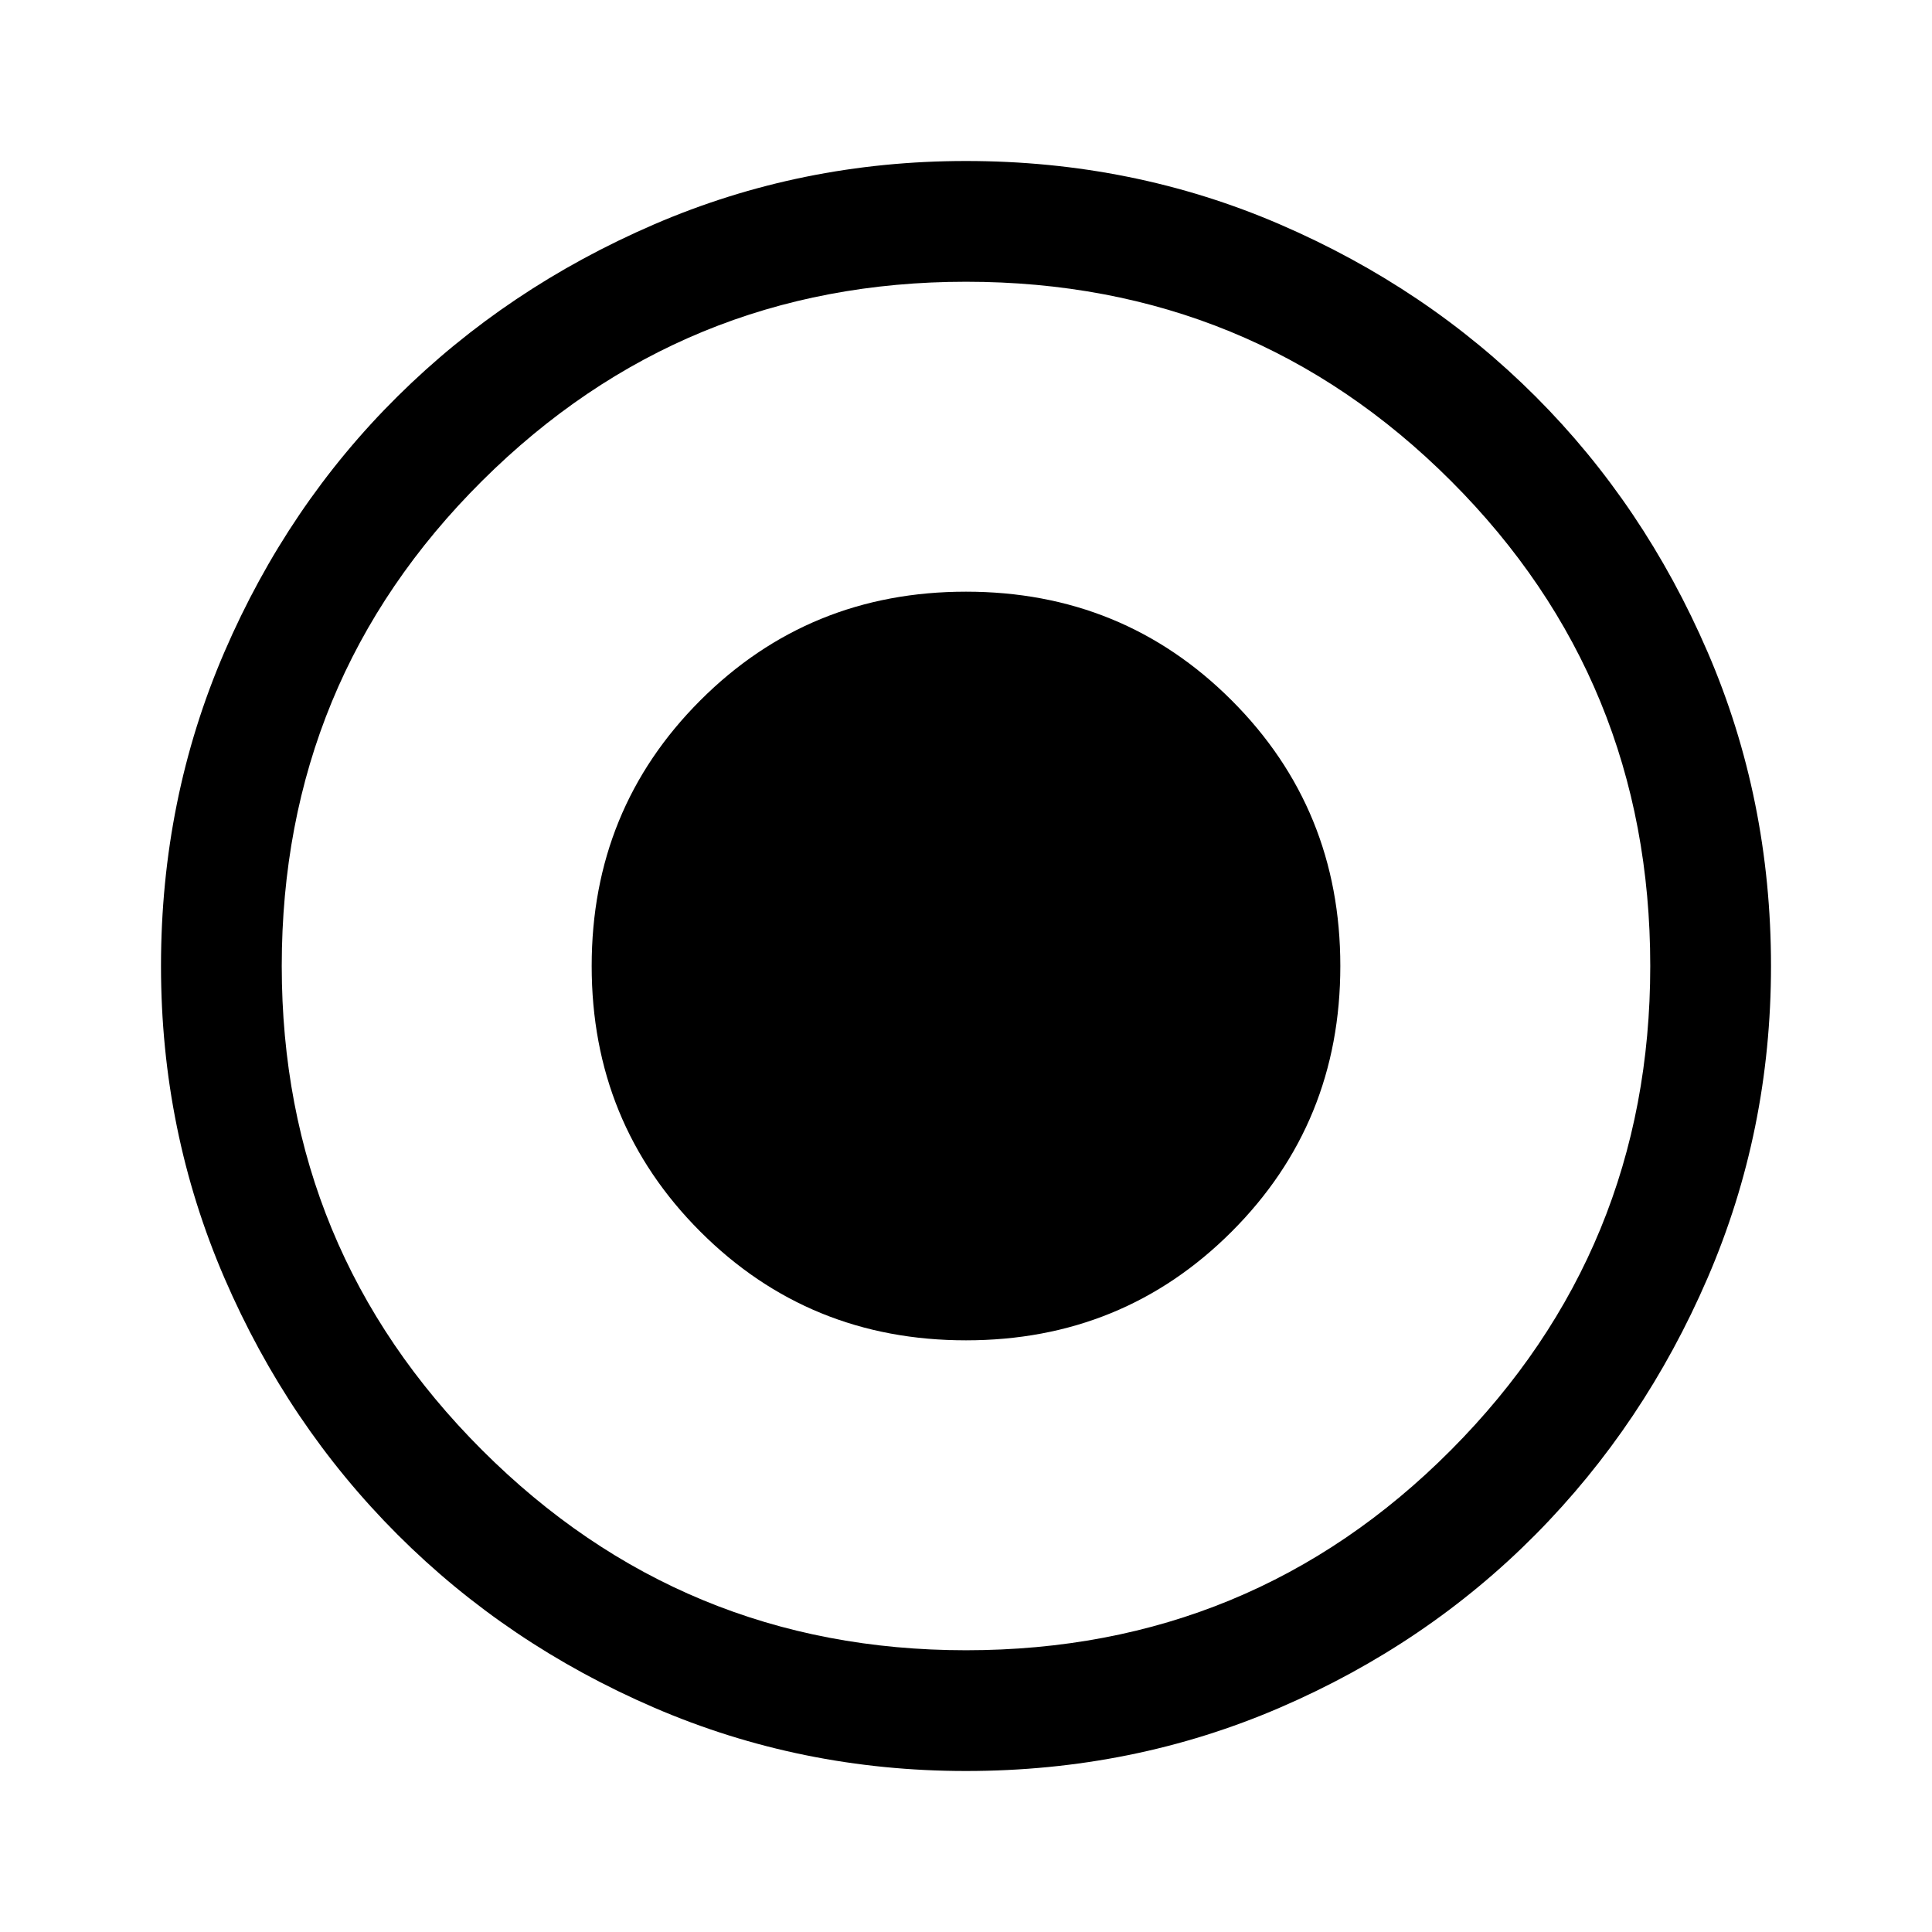
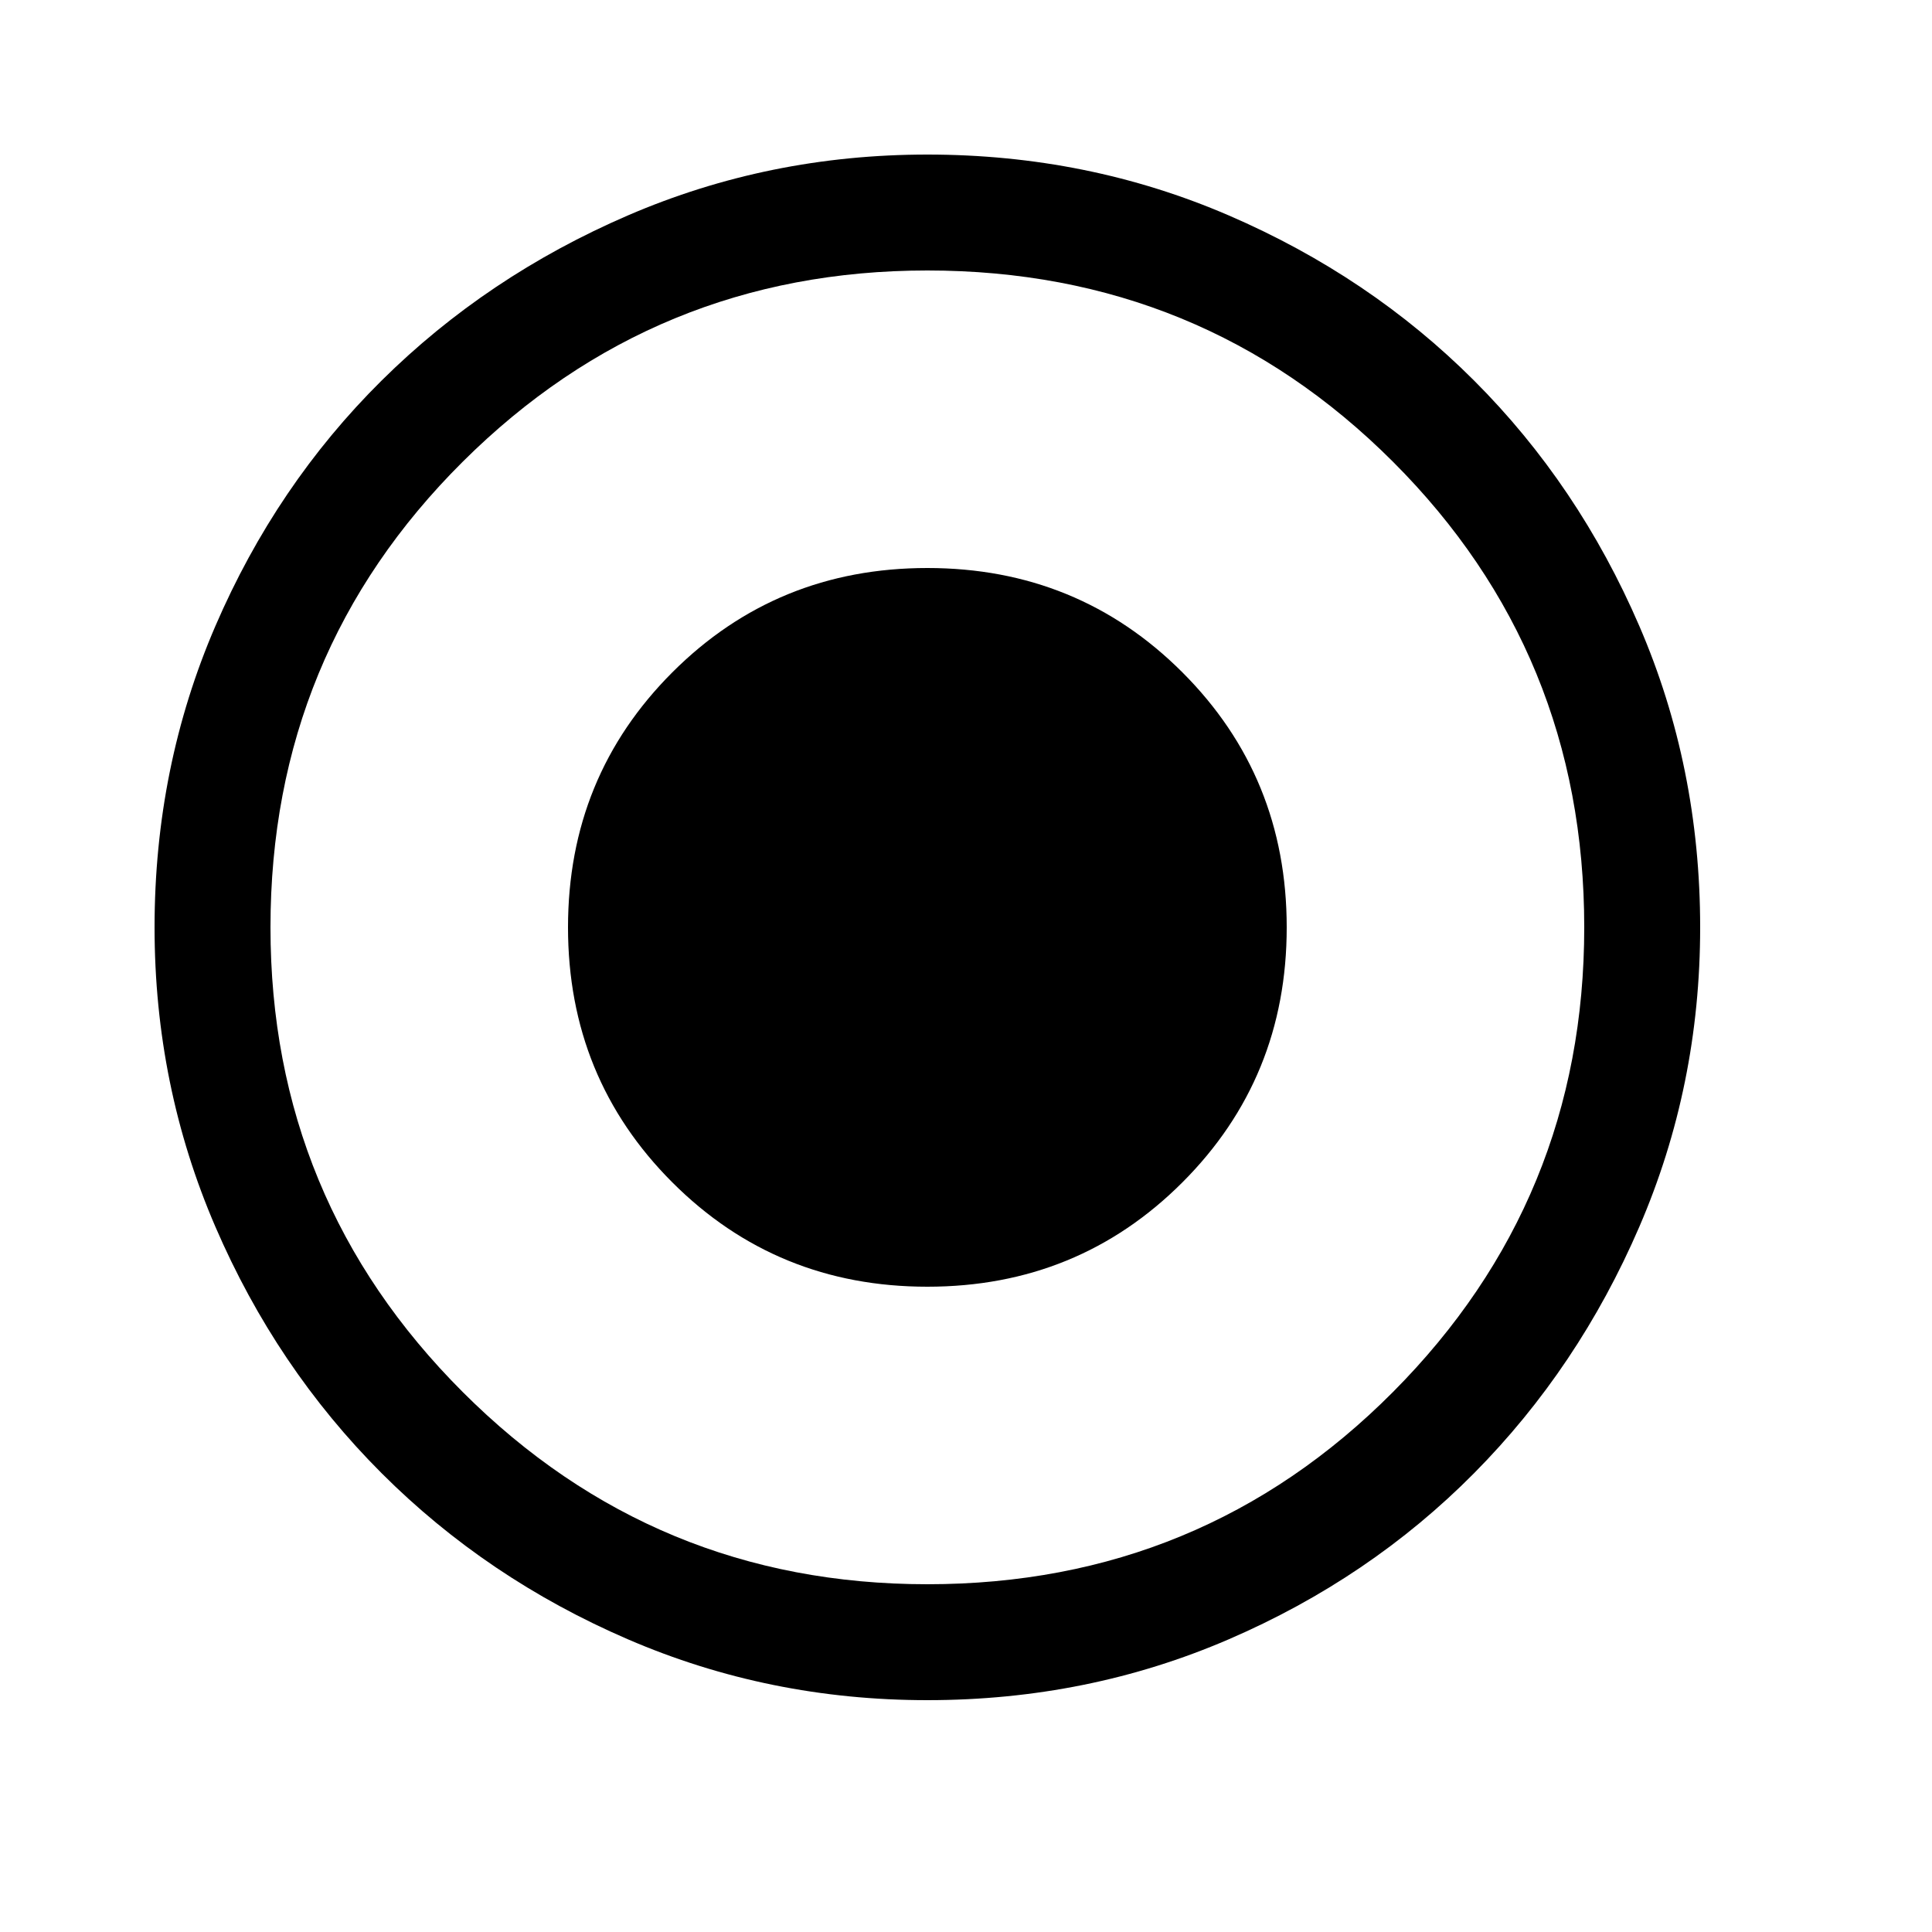
- <svg xmlns="http://www.w3.org/2000/svg" height="24" width="24" viewBox="0 0 48 48">
+ <svg xmlns="http://www.w3.org/2000/svg" height="48" width="48" viewBox="0 0 50 50">
  <path d="M24 33.3q3.9 0 6.6-2.7 2.7-2.7 2.7-6.6 0-3.9-2.7-6.6-2.7-2.7-6.6-2.7-3.9 0-6.6 2.7-2.7 2.7-2.7 6.6 0 3.9 2.7 6.6 2.7 2.7 6.6 2.7ZM24 44q-4.1 0-7.75-1.575-3.65-1.575-6.375-4.3-2.725-2.725-4.3-6.375Q4 28.1 4 24q0-4.15 1.575-7.8 1.575-3.65 4.3-6.35 2.725-2.7 6.375-4.275Q19.9 4 24 4q4.15 0 7.8 1.575 3.65 1.575 6.35 4.275 2.7 2.7 4.275 6.35Q44 19.85 44 24q0 4.1-1.575 7.75-1.575 3.65-4.275 6.375t-6.35 4.3Q28.15 44 24 44Zm0-3q7.1 0 12.05-4.975Q41 31.05 41 24q0-7.1-4.95-12.05Q31.1 7 24 7q-7.05 0-12.025 4.95Q7 16.9 7 24q0 7.05 4.975 12.025Q16.95 41 24 41Zm0-17Z" />
</svg>
